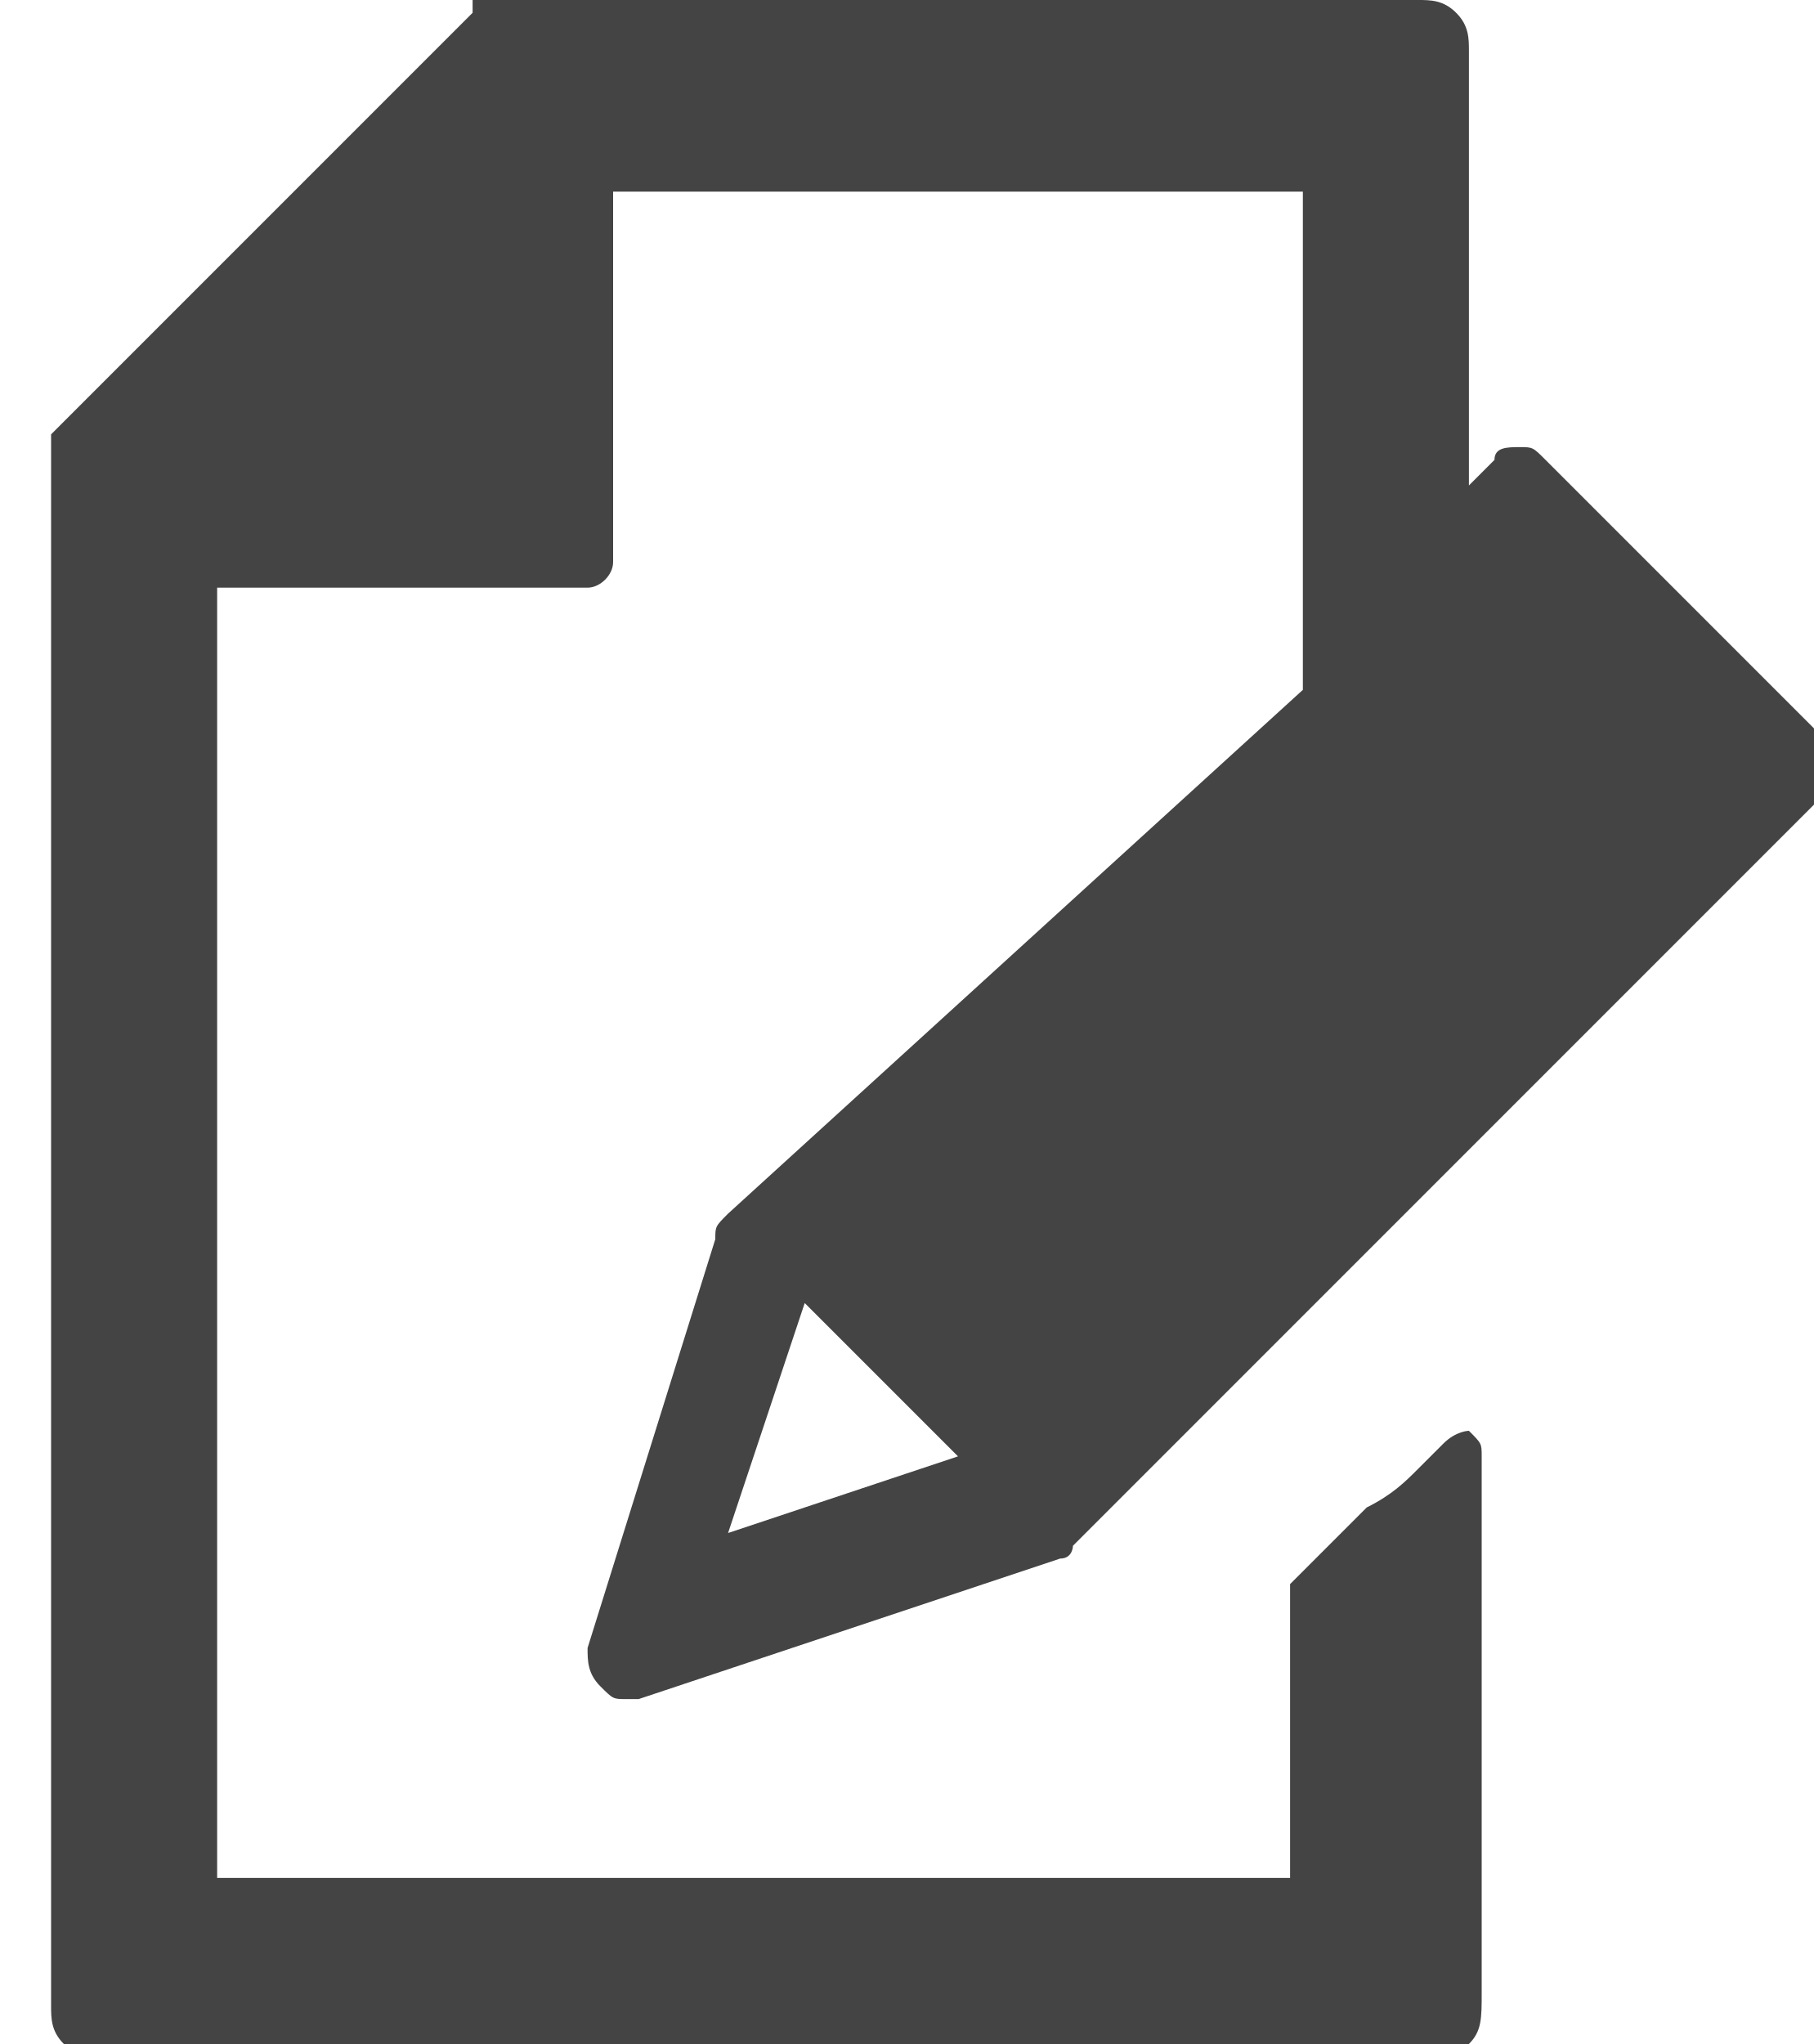
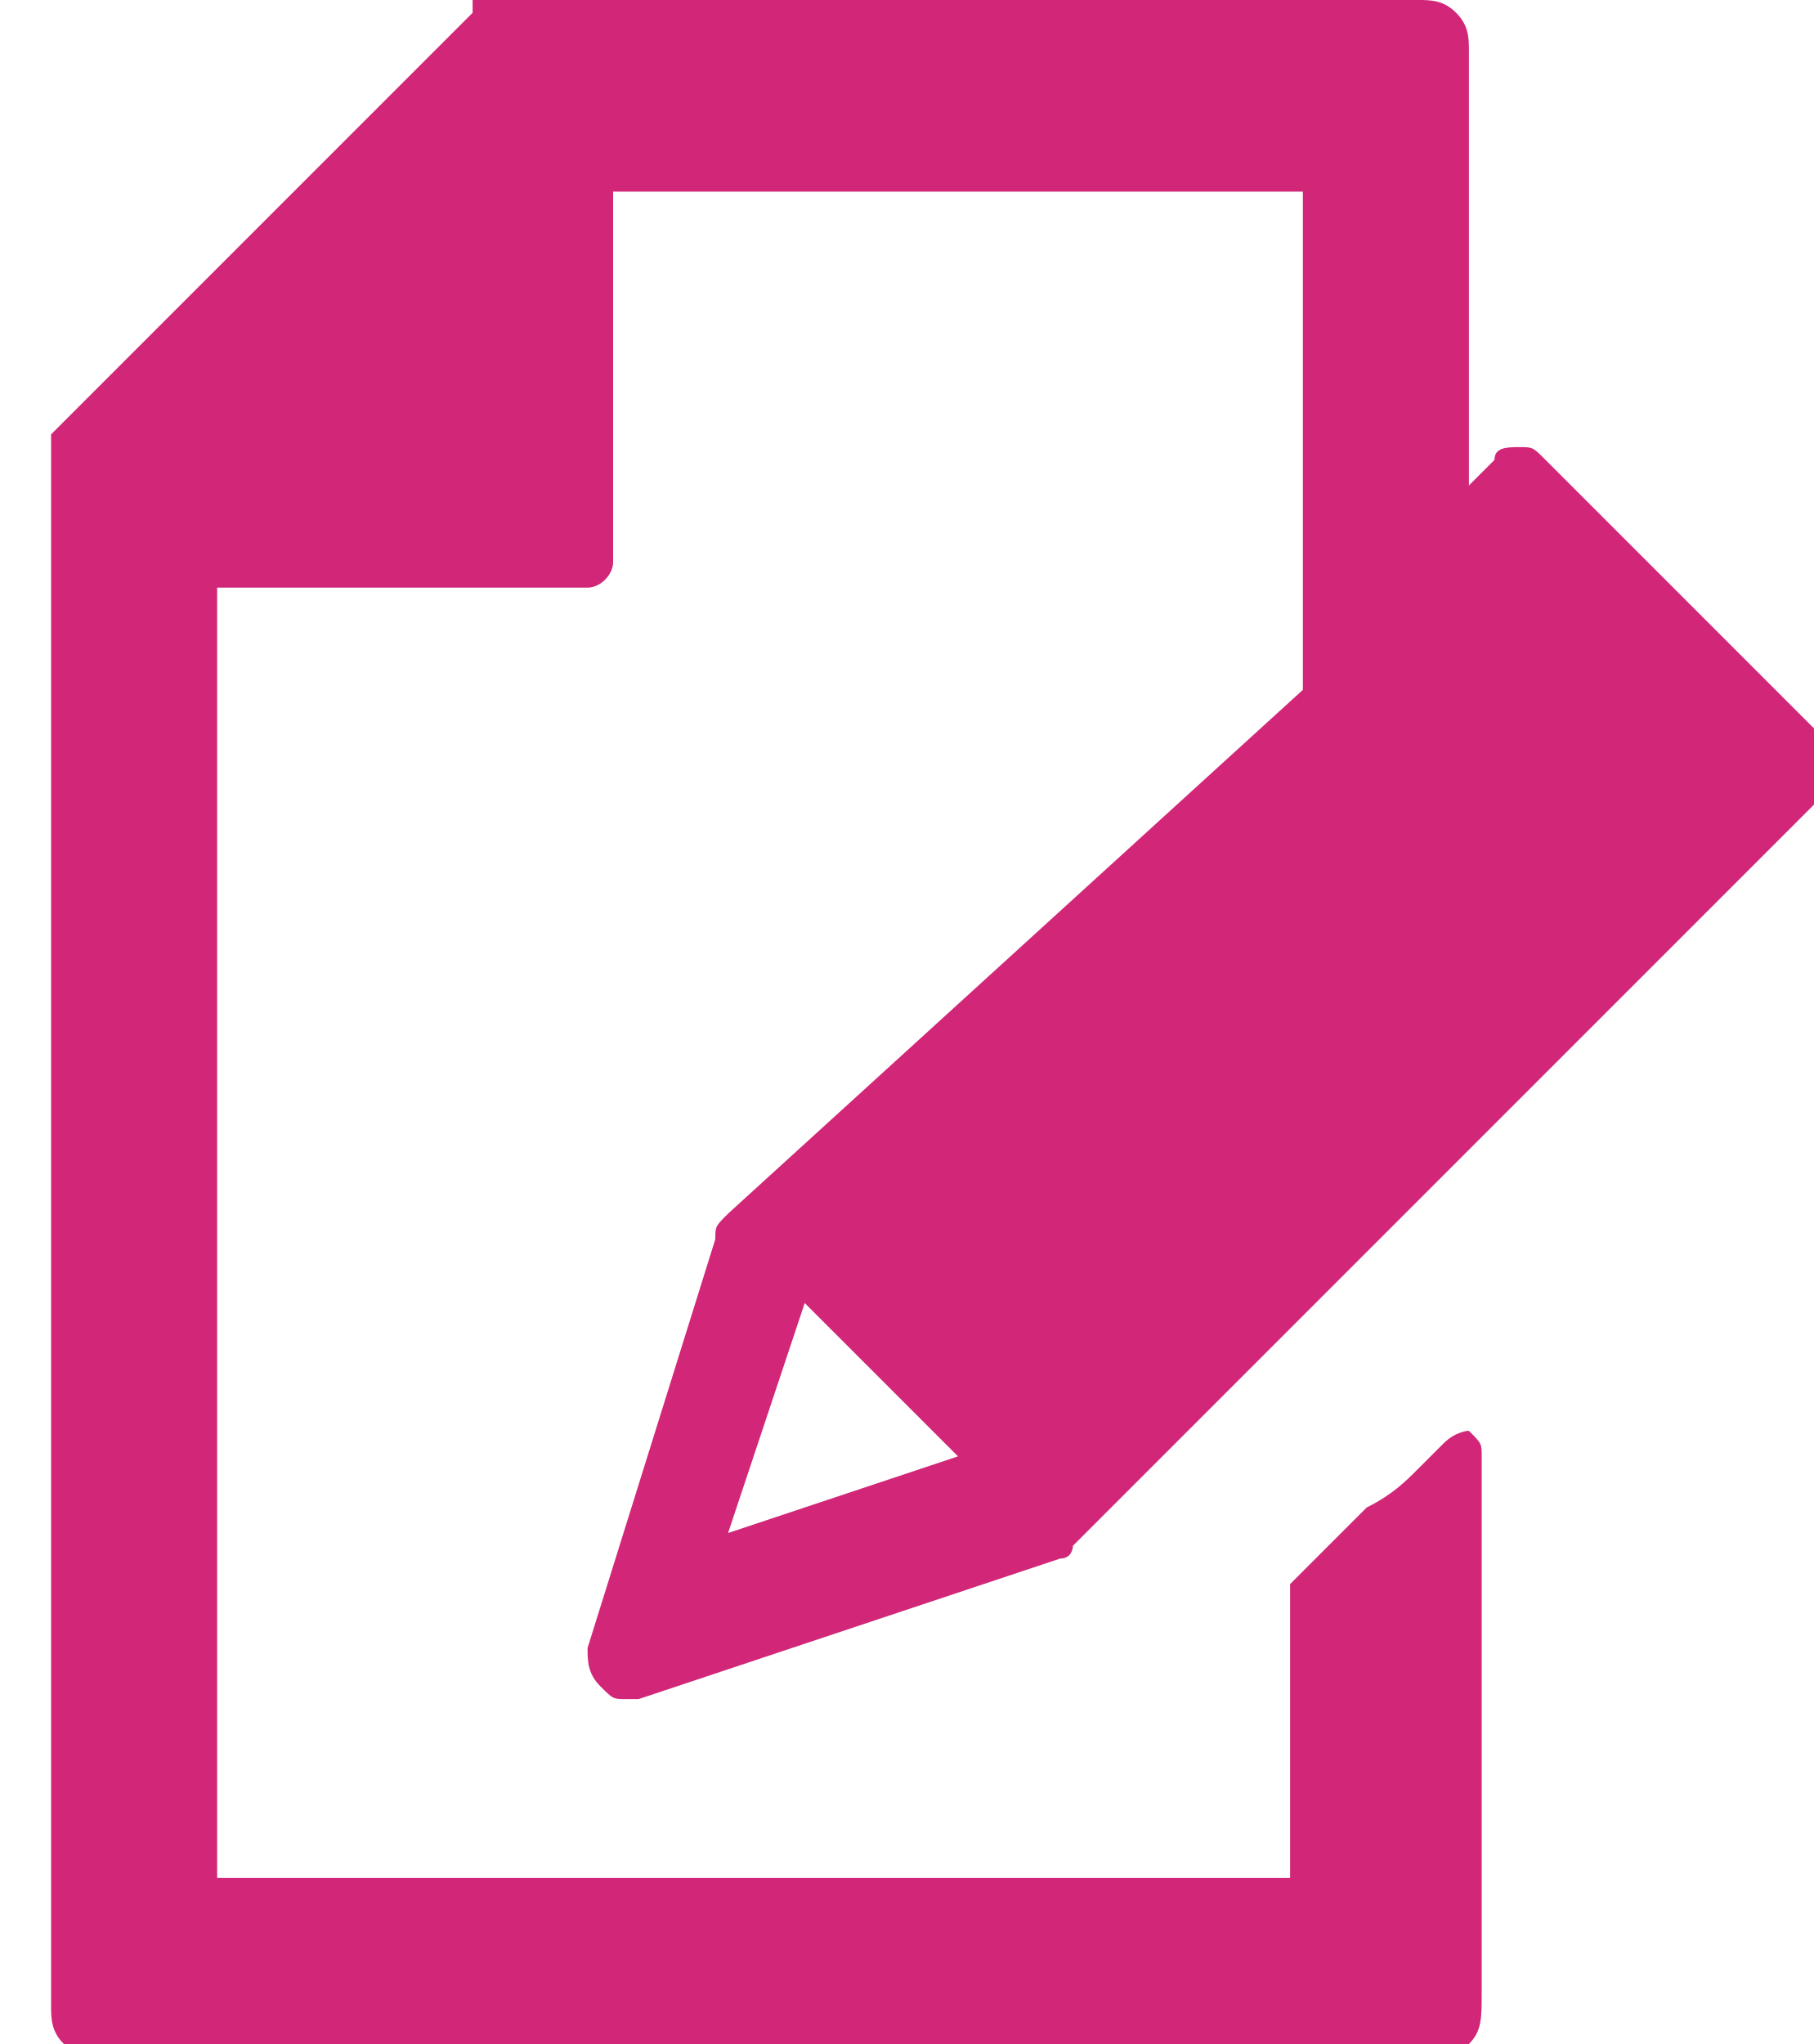
<svg xmlns="http://www.w3.org/2000/svg" version="1.1" x="0px" y="0px" width="14.2px" height="16px" viewBox="388.9 298 14.2 16" enable-background="new 388.9 298 14.2 16" xml:space="preserve">
-   <path fill="#444444" d="M394.6,307.5c-0.1,0.1-0.1,0.1-0.1,0.2l-1,3.2c0,0.1,0,0.2,0.1,0.3c0.1,0.1,0.1,0.1,0.2,0.1c0,0,0,0,0.1,0         c0,0,0,0,0,0l3.3-1.1c0.1,0,0.1-0.1,0.1-0.1l5.9-5.9c0.1-0.1,0.1-0.1,0.1-0.2c0-0.1,0-0.2-0.1-0.2l-2.2-2.2         c-0.1-0.1-0.1-0.1-0.2-0.1c-0.1,0-0.2,0-0.2,0.1l-0.2,0.2v-3.4c0-0.1,0-0.2-0.1-0.3c-0.1-0.1-0.2-0.1-0.3-0.1h-6.5l0,0h-0.8         c0,0,0,0,0,0h-0.1v0.1l-3.3,3.3c0,0,0,0,0,0.1h0v0.1v0.9v11.2c0,0.1,0,0.2,0.1,0.3c0.1,0.1,0.2,0.1,0.3,0.1h3.1h4.2h3.1         c0.1,0,0.2,0,0.3-0.1c0.1-0.1,0.1-0.2,0.1-0.4v-4.2c0-0.1,0-0.1-0.1-0.2c0,0-0.1,0-0.2,0.1l-0.2,0.2c-0.1,0.1-0.2,0.2-0.4,0.3         c-0.1,0.1-0.3,0.3-0.6,0.6v2.3h-2.1h-4.2h-2.1v-10.1h2.9c0.1,0,0.2-0.1,0.2-0.2v-2.9h5.4v3.9L394.6,307.5z M394.6,310l0.6-1.8         l1.2,1.2L394.6,310z" />
+   <path fill="#D22778" d="M394.6,307.5c-0.1,0.1-0.1,0.1-0.1,0.2l-1,3.2c0,0.1,0,0.2,0.1,0.3c0.1,0.1,0.1,0.1,0.2,0.1c0,0,0,0,0.1,0         c0,0,0,0,0,0l3.3-1.1c0.1,0,0.1-0.1,0.1-0.1l5.9-5.9c0.1-0.1,0.1-0.1,0.1-0.2c0-0.1,0-0.2-0.1-0.2l-2.2-2.2         c-0.1-0.1-0.1-0.1-0.2-0.1c-0.1,0-0.2,0-0.2,0.1l-0.2,0.2v-3.4c0-0.1,0-0.2-0.1-0.3c-0.1-0.1-0.2-0.1-0.3-0.1h-6.5l0,0h-0.8         c0,0,0,0,0,0h-0.1v0.1l-3.3,3.3c0,0,0,0,0,0.1h0v0.1v0.9v11.2c0,0.1,0,0.2,0.1,0.3c0.1,0.1,0.2,0.1,0.3,0.1h3.1h4.2h3.1         c0.1,0,0.2,0,0.3-0.1c0.1-0.1,0.1-0.2,0.1-0.4v-4.2c0-0.1,0-0.1-0.1-0.2c0,0-0.1,0-0.2,0.1l-0.2,0.2c-0.1,0.1-0.2,0.2-0.4,0.3         c-0.1,0.1-0.3,0.3-0.6,0.6v2.3h-2.1h-4.2h-2.1v-10.1h2.9c0.1,0,0.2-0.1,0.2-0.2v-2.9h5.4v3.9L394.6,307.5z M394.6,310l0.6-1.8         l1.2,1.2L394.6,310z" />
</svg>
